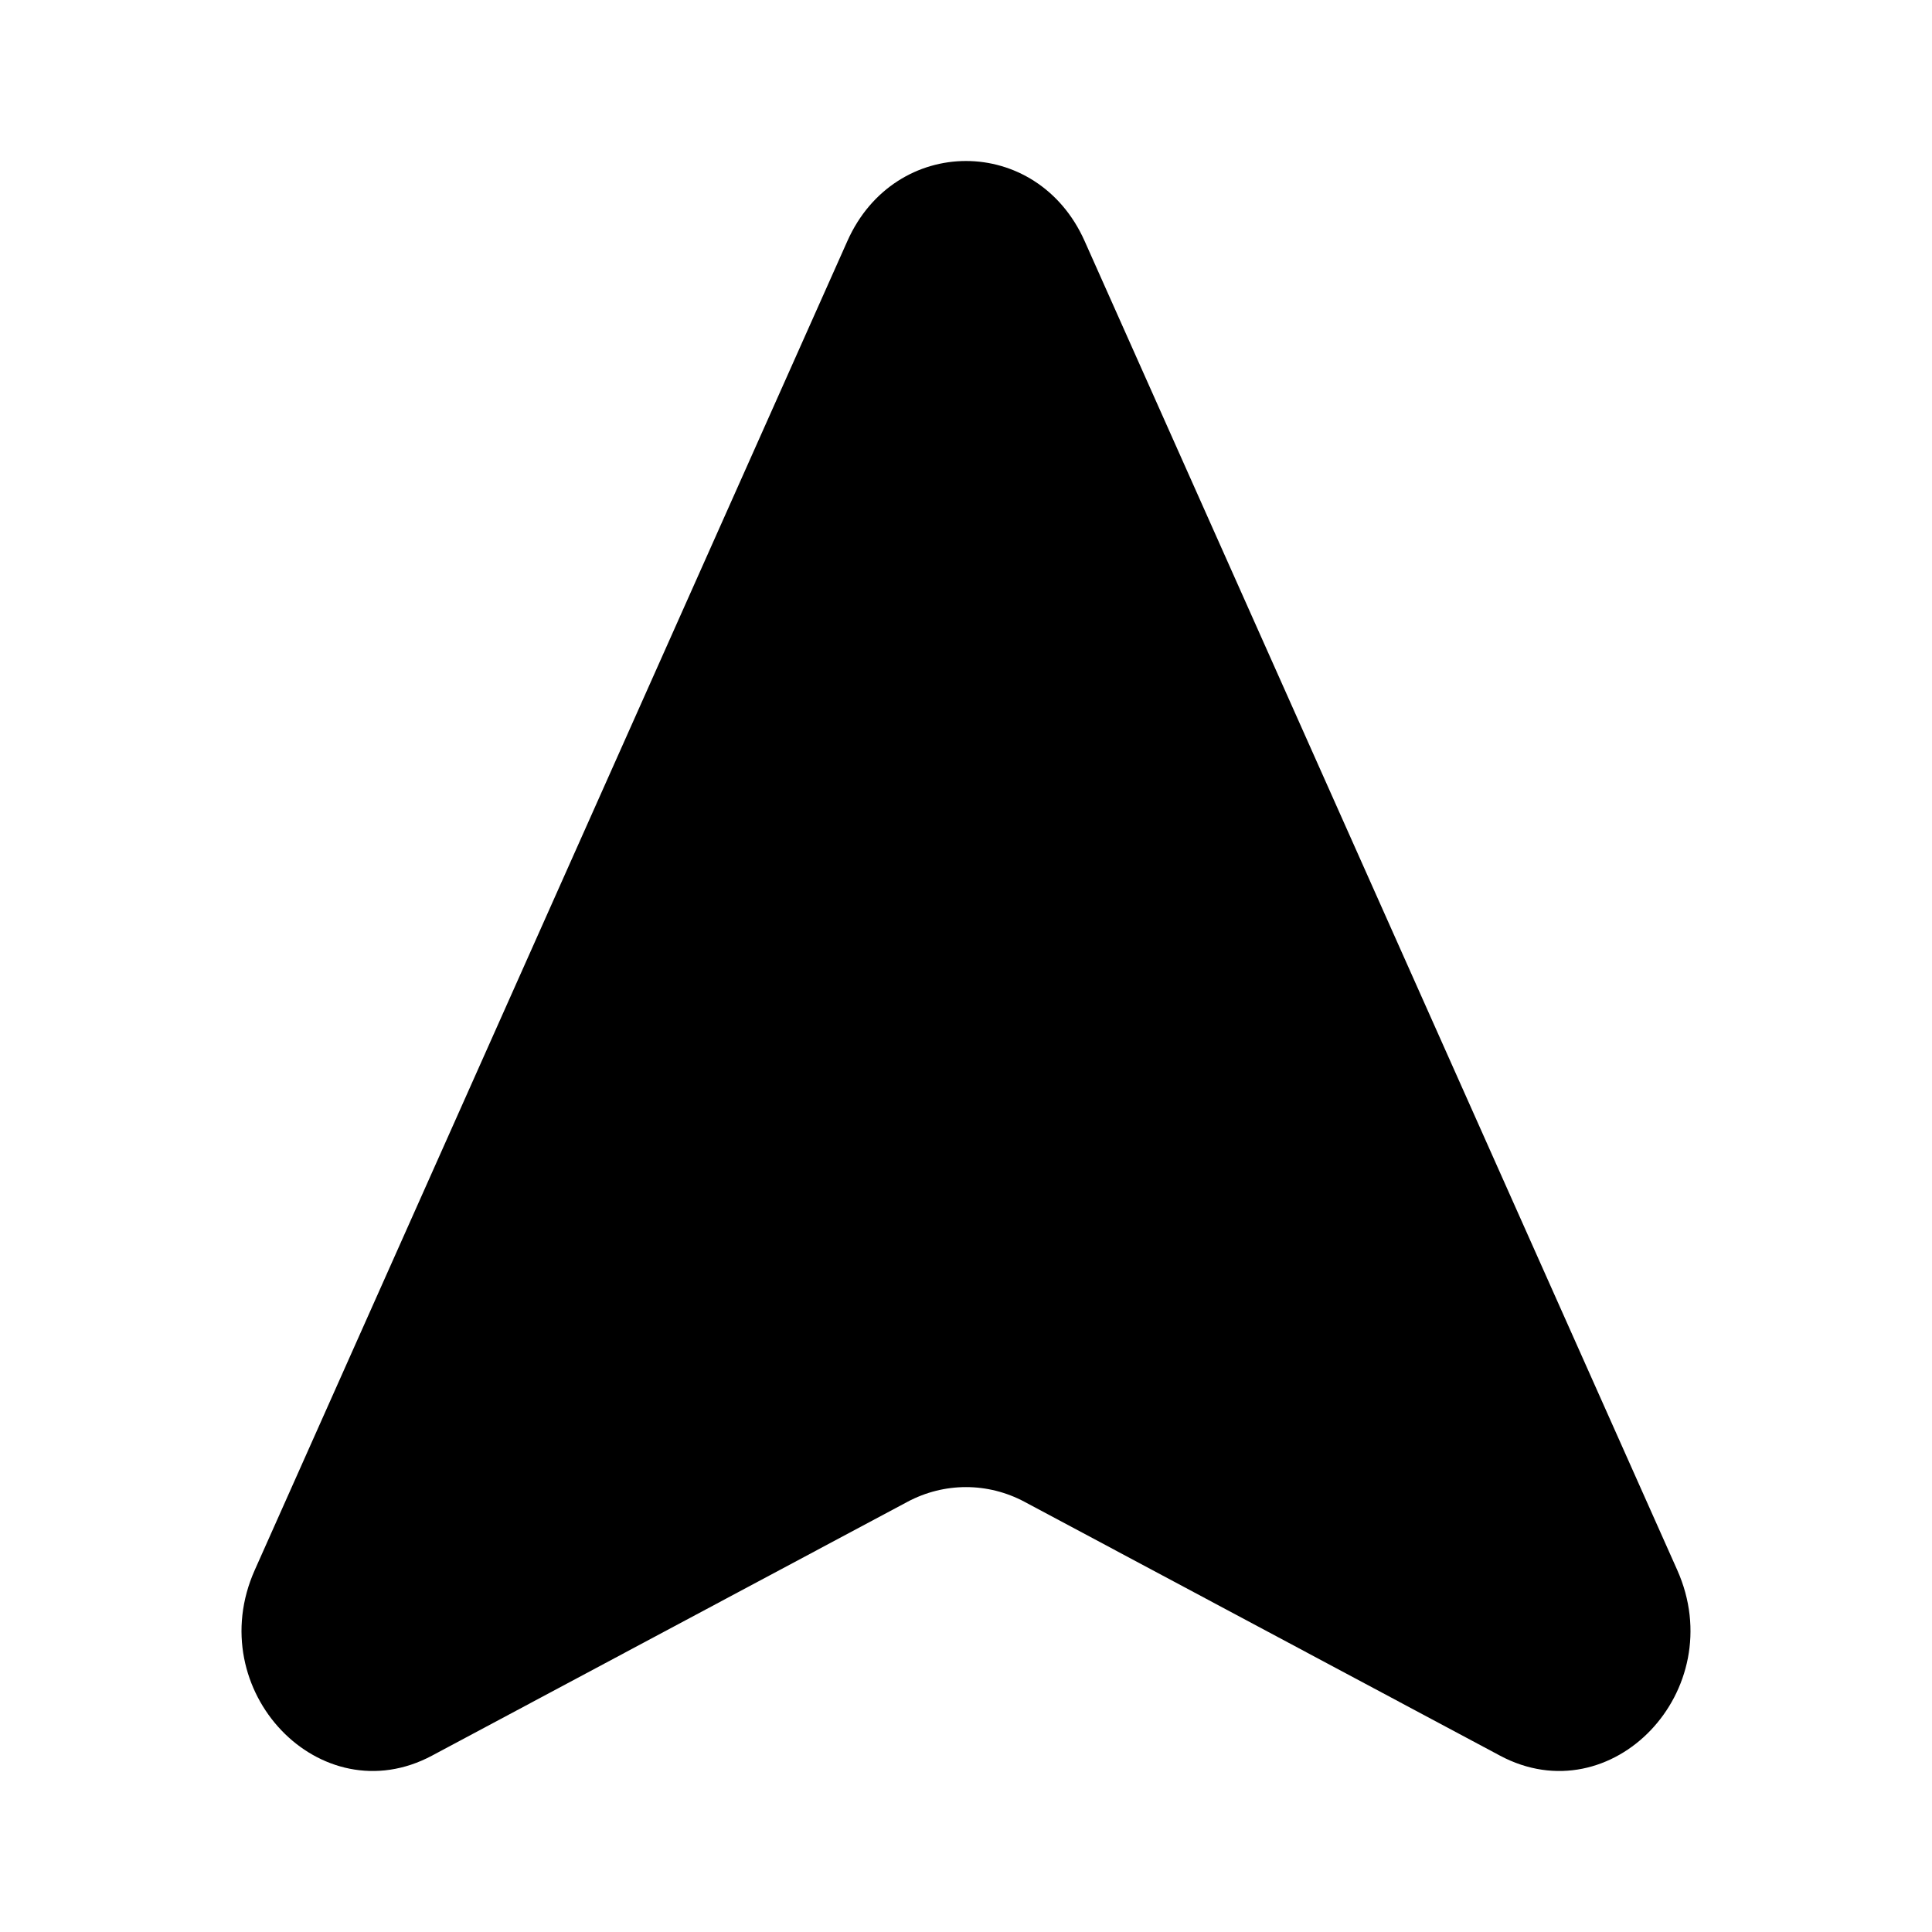
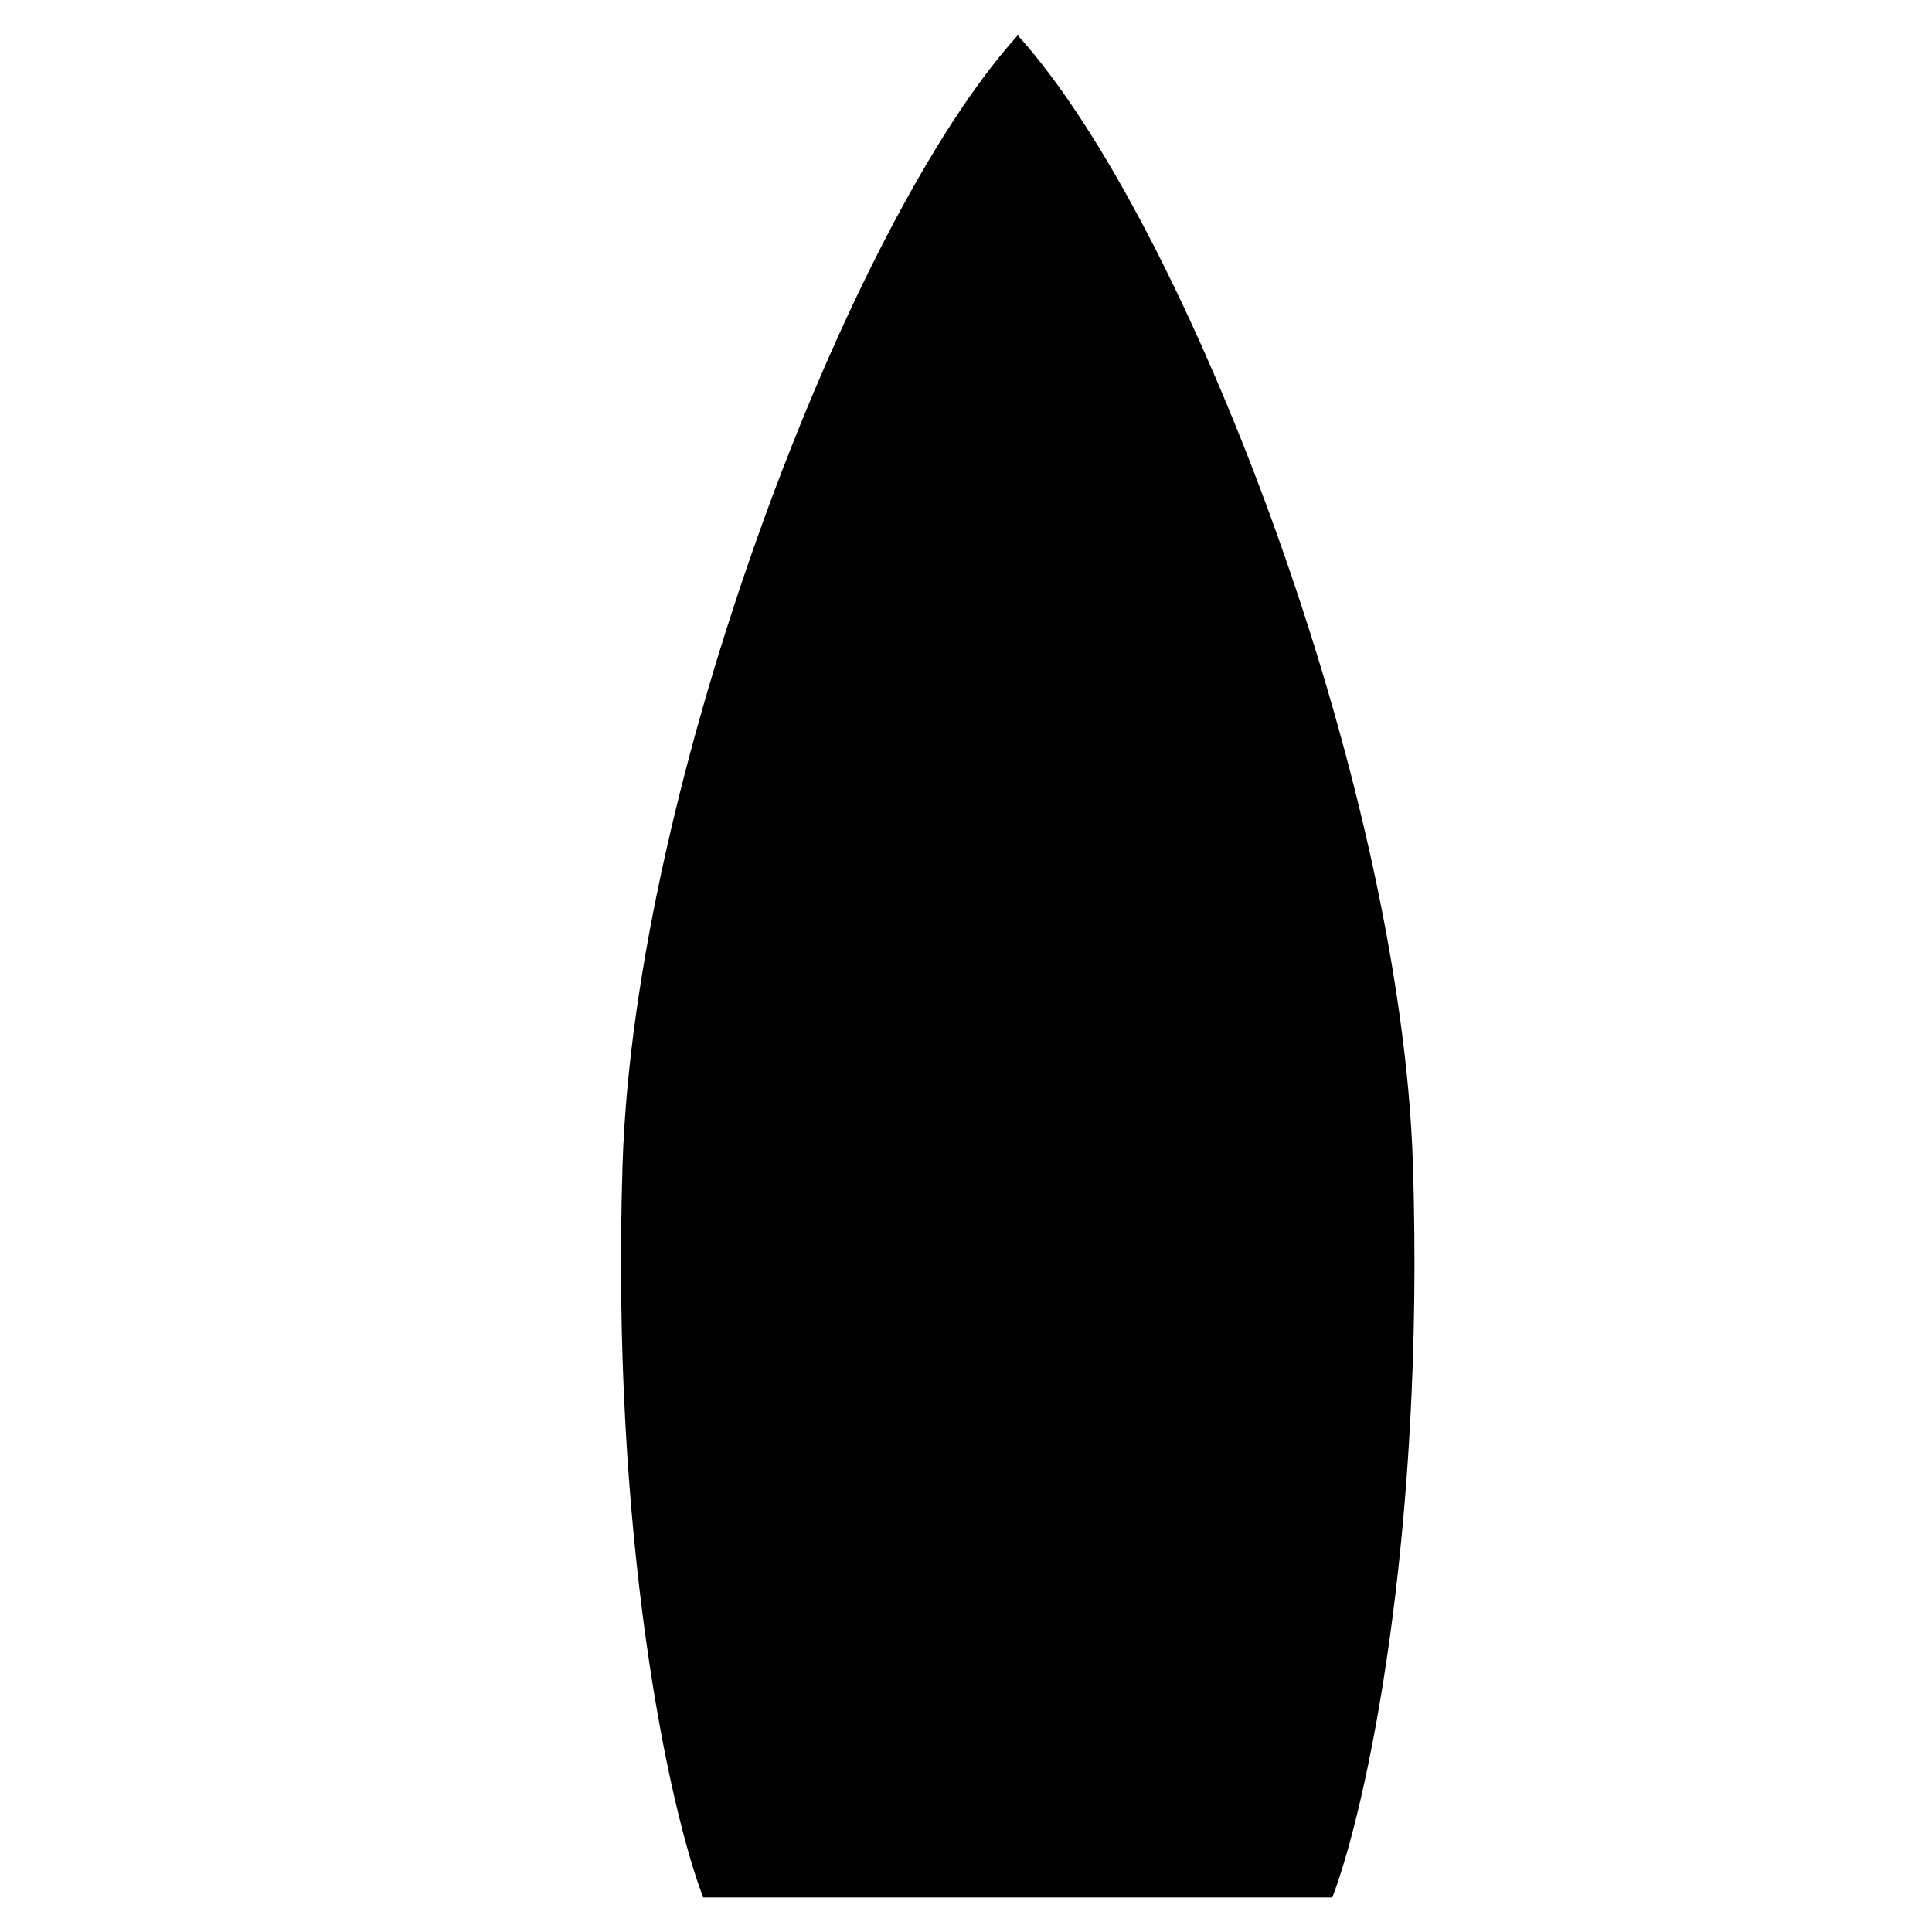
- <svg xmlns="http://www.w3.org/2000/svg" width="800px" height="800px" viewBox="0 0 24 24" fill="none">
-   <g id="SVGRepo_bgCarrier" stroke-width="0" />
-   <g id="SVGRepo_tracerCarrier" stroke-linecap="round" stroke-linejoin="round" stroke="#CCCCCC" stroke-width="0.096" />
-   <g id="SVGRepo_iconCarrier">
-     <path d="M3.165 19.503L10.527 2.993C11.118 1.669 12.882 1.669 13.473 2.993L20.835 19.503C21.502 20.998 20.021 22.55 18.633 21.809L12.729 18.657C12.27 18.412 11.73 18.412 11.271 18.657L5.367 21.809C3.979 22.55 2.498 20.998 3.165 19.503Z" fill="#000000" />
-   </g>
+ <svg xmlns="http://www.w3.org/2000/svg" width="56" height="56" viewBox="0 0 56 56" fill="none">
+   <path d="M20.383 55C19.391 52.419 17.704 44.557 18.045 33.757C18.394 22.673 24.596 6.459 29.478 1.049V1C29.485 1.008 29.493 1.016 29.5 1.024C29.507 1.016 29.515 1.008 29.522 1V1.049C34.404 6.459 40.606 22.673 40.955 33.757C41.295 44.557 39.609 52.419 38.617 55H20.383Z" fill="black" />
</svg>
